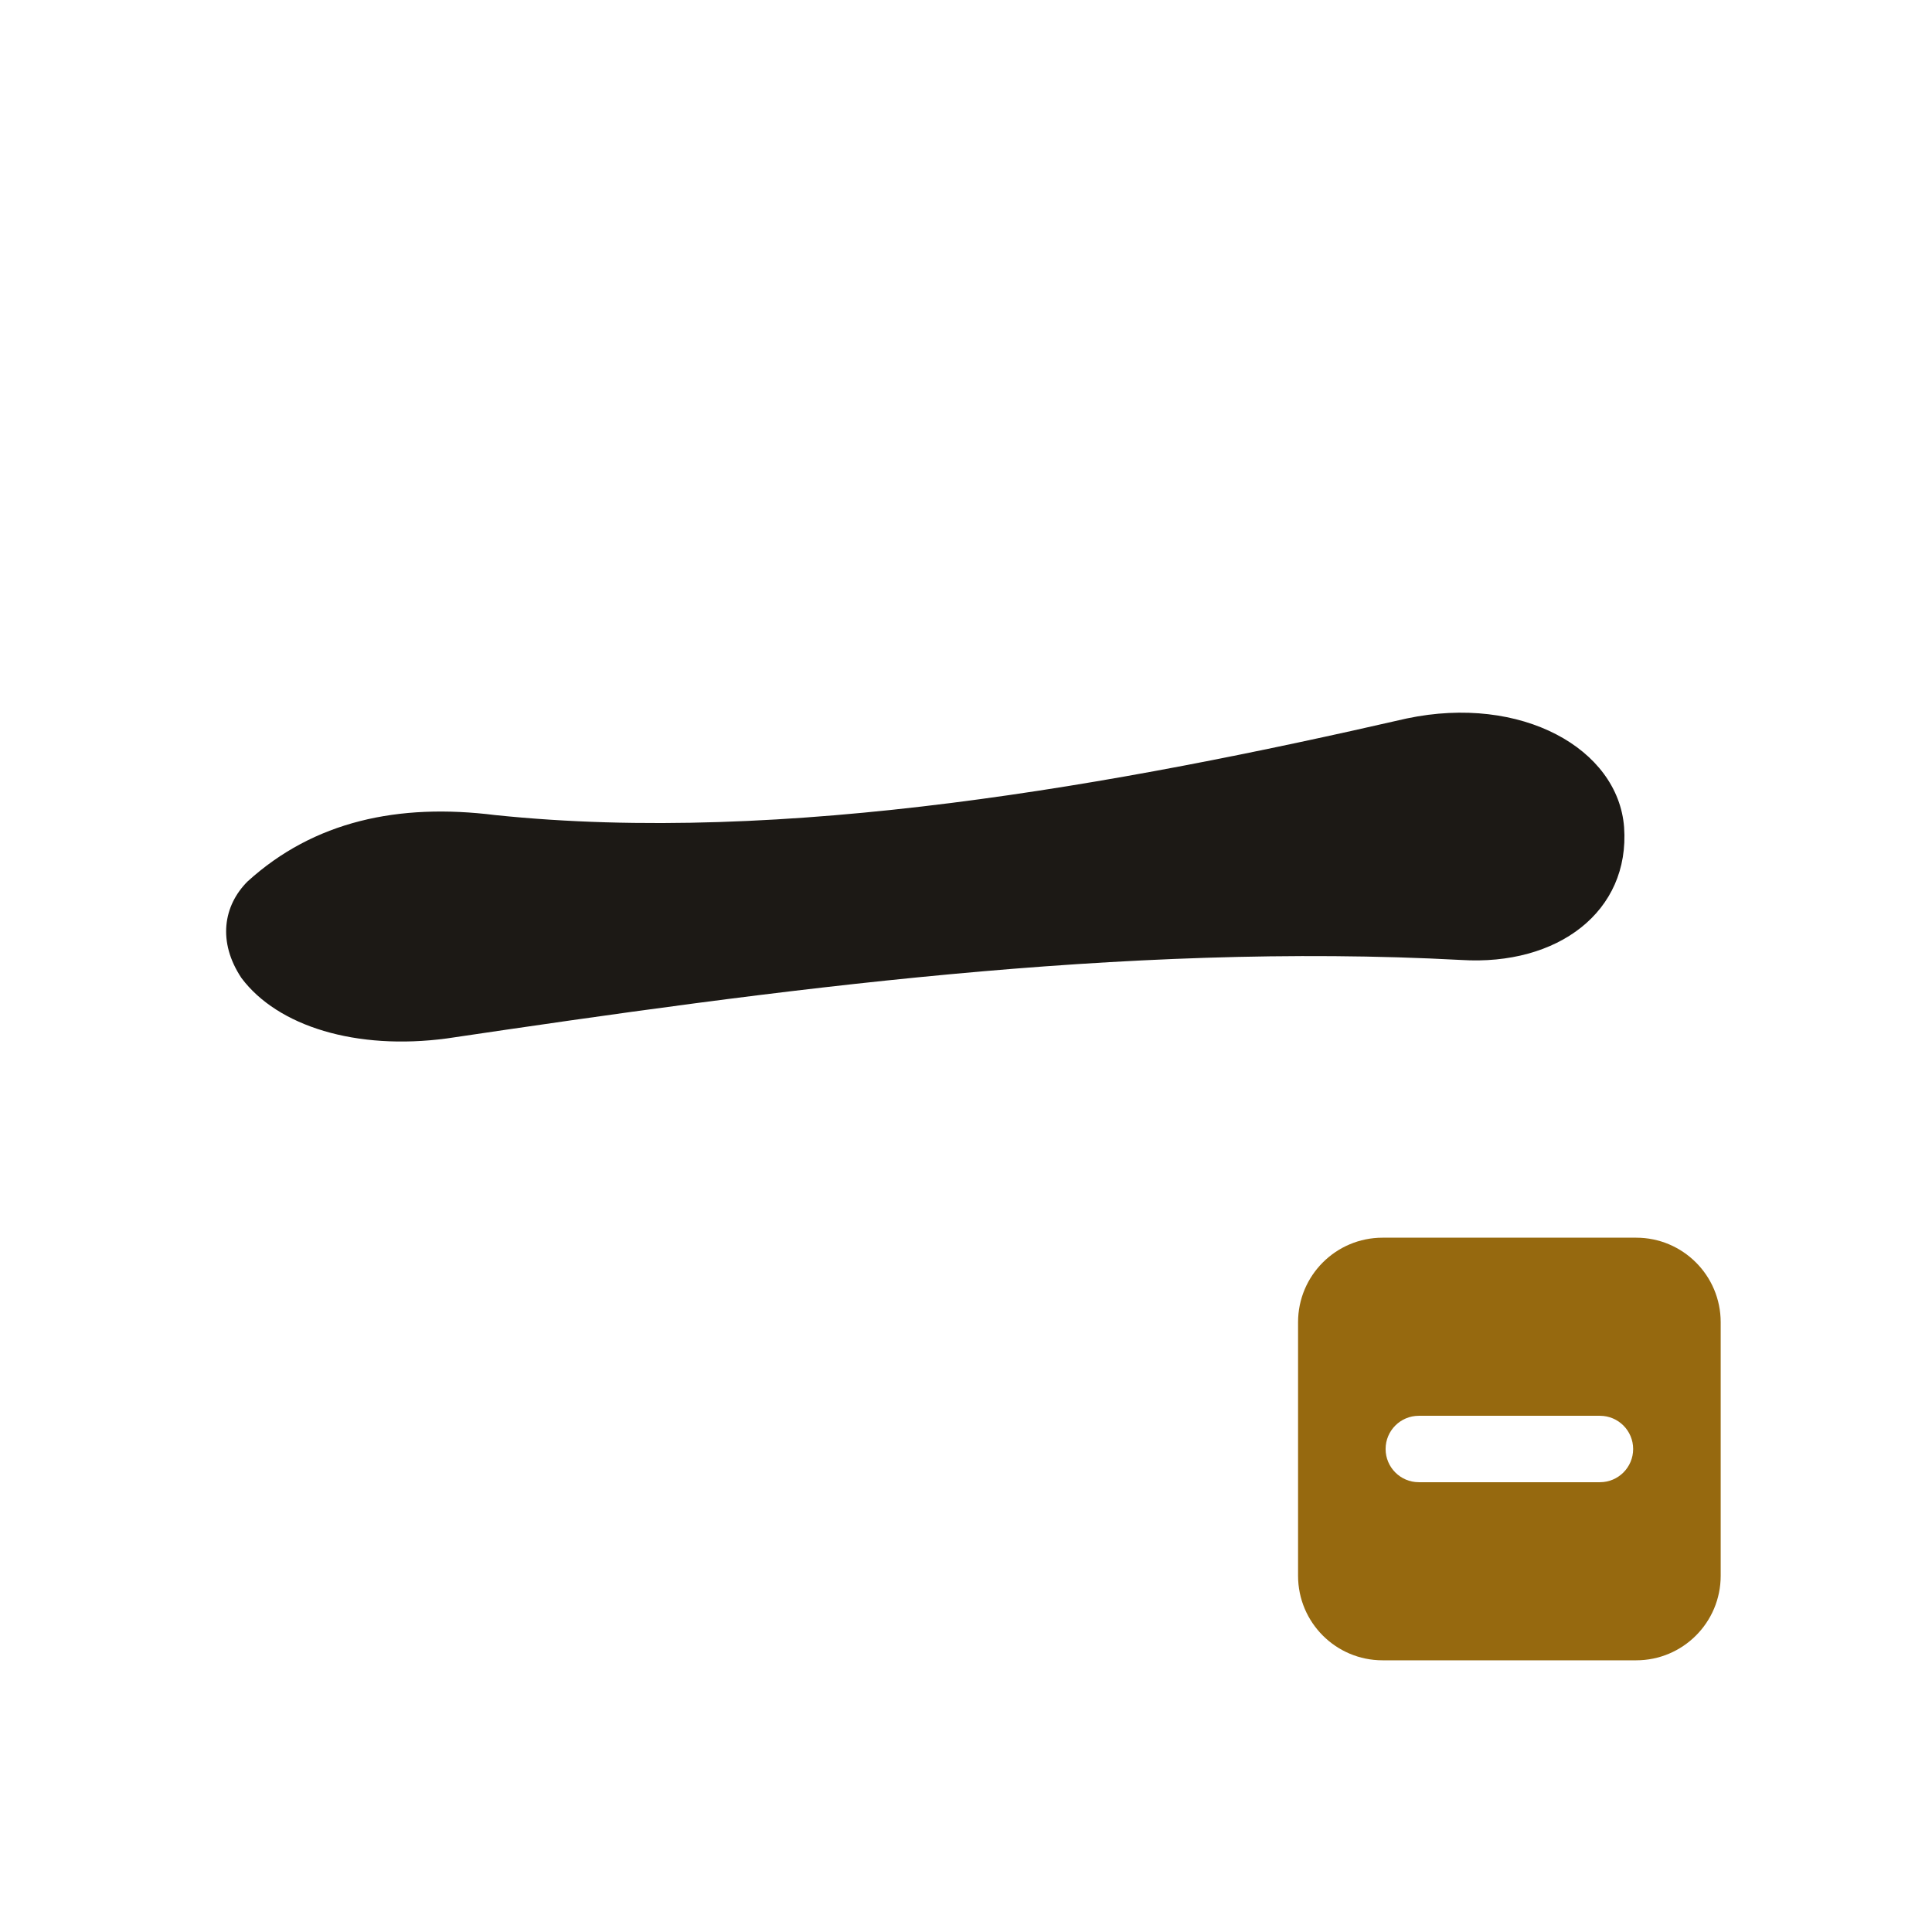
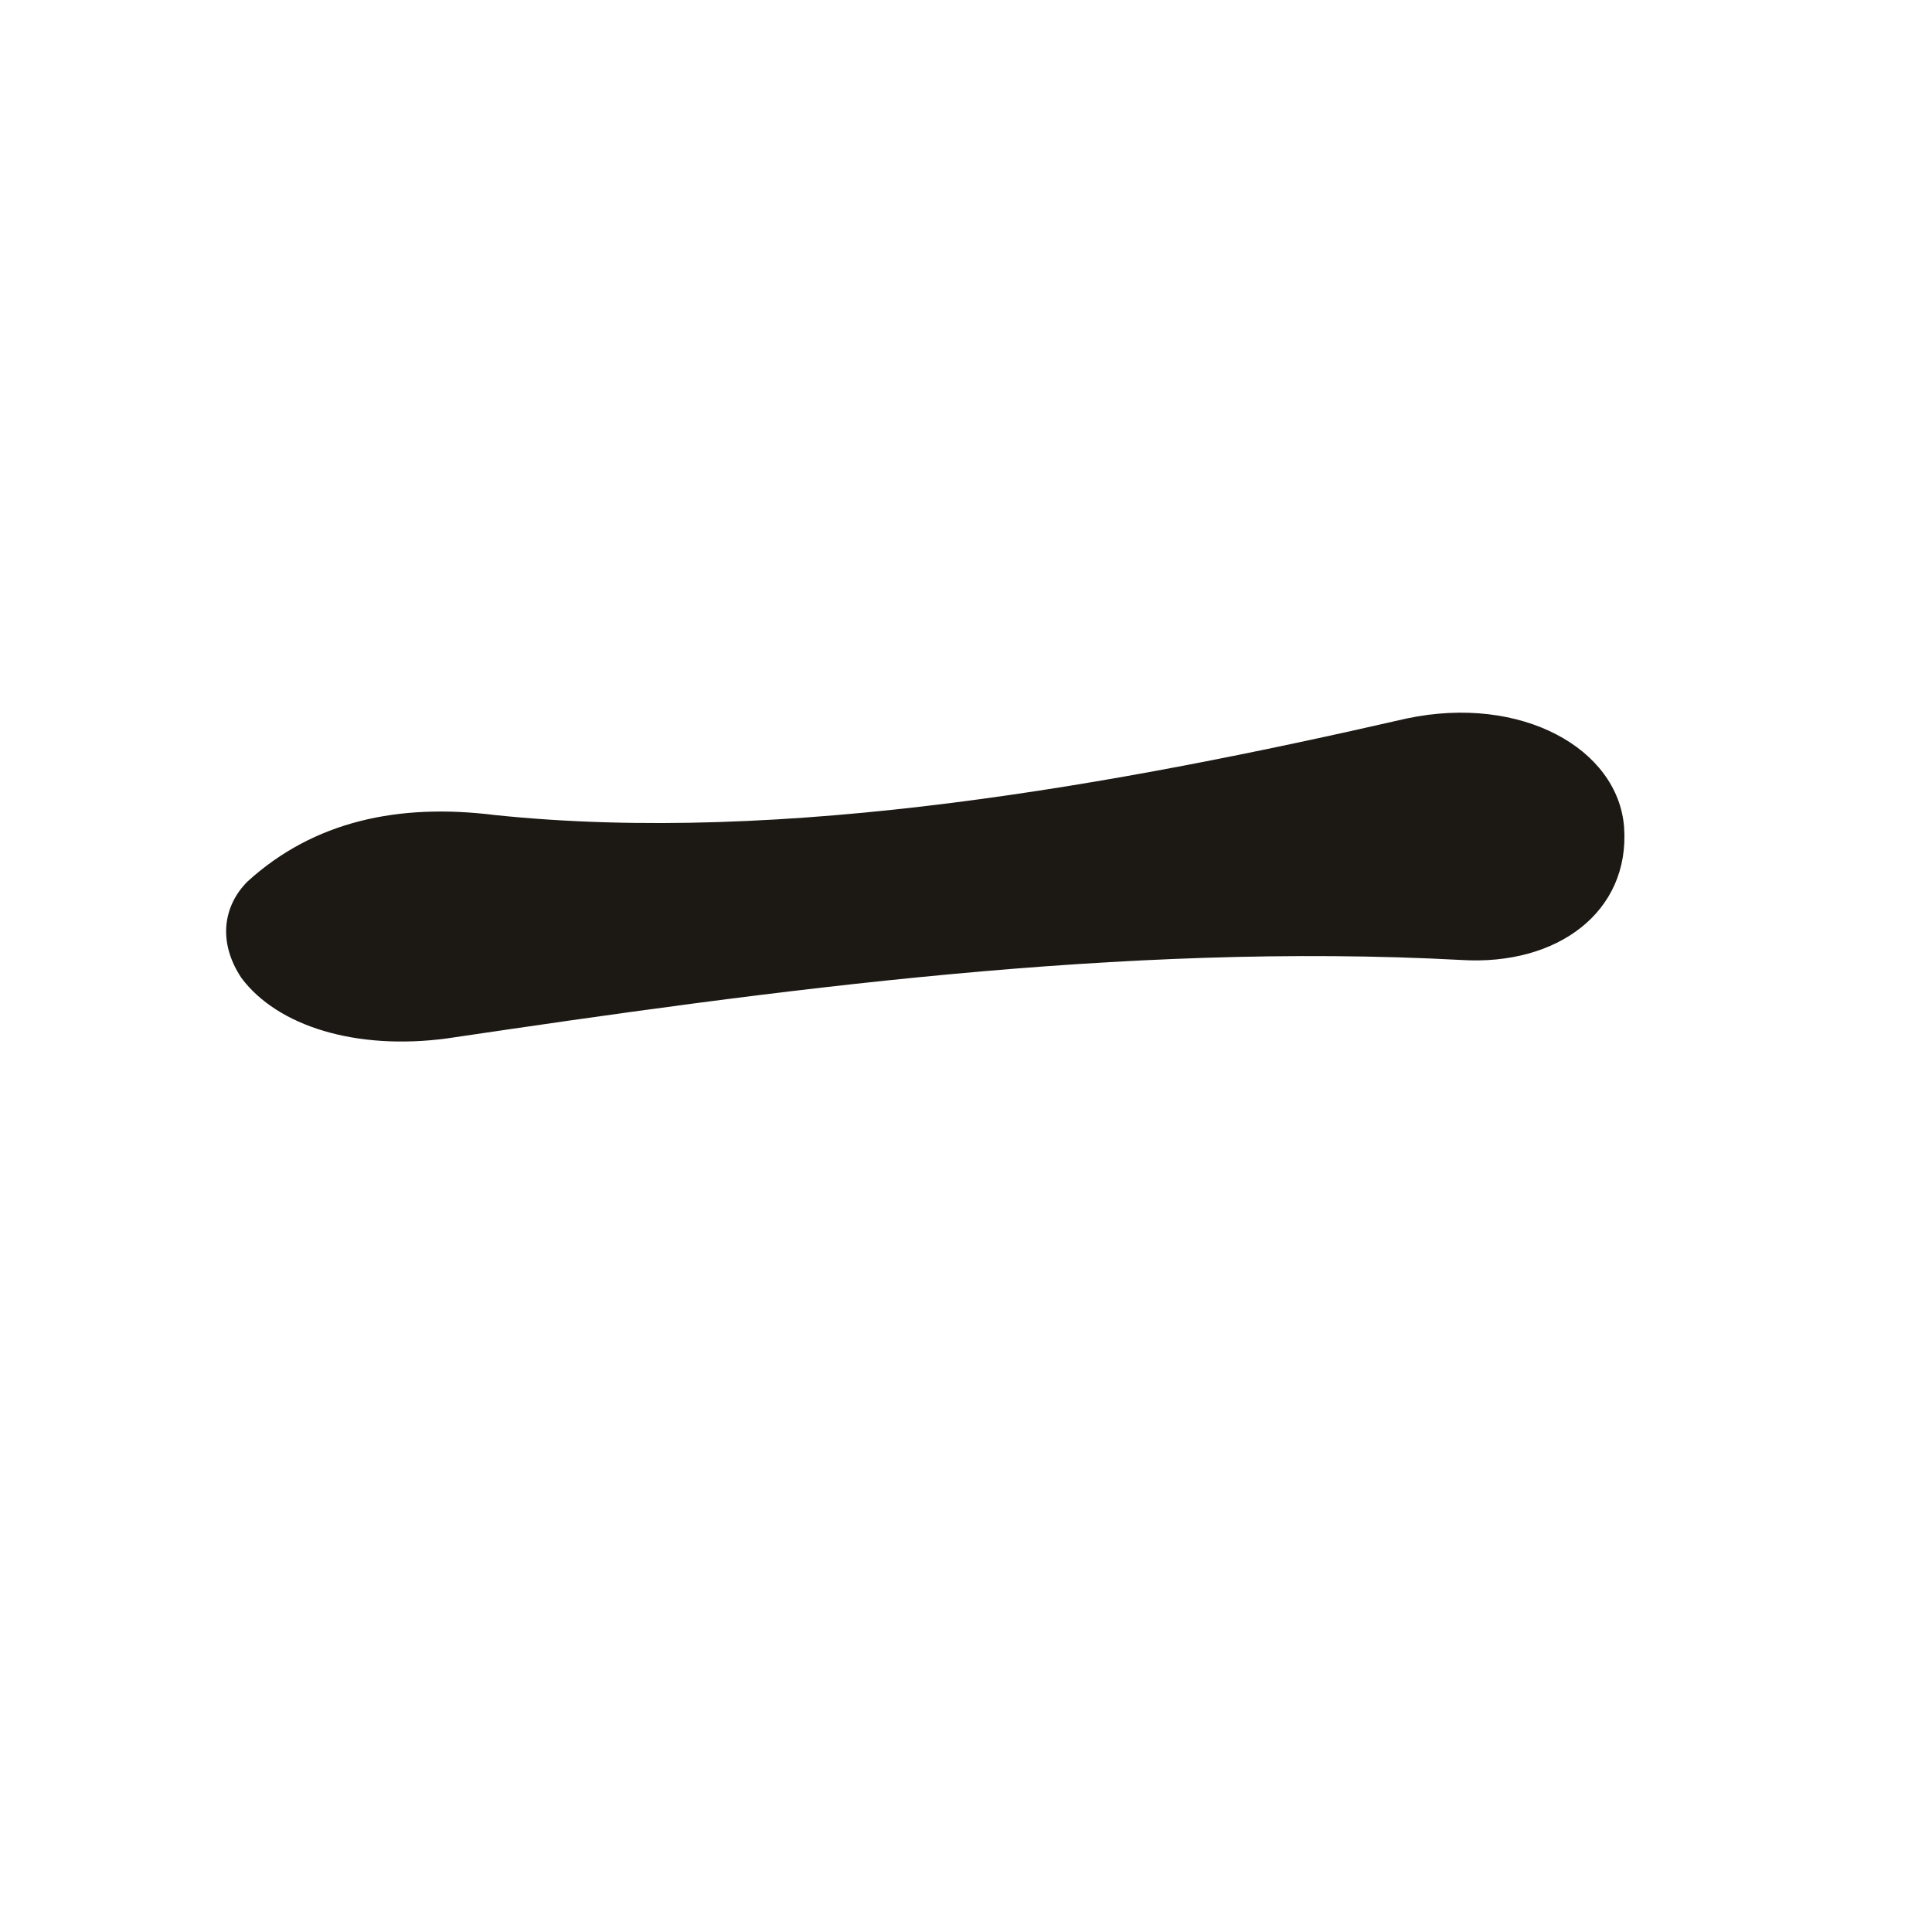
<svg xmlns="http://www.w3.org/2000/svg" viewBox="0 0 32 32">
  <style>
    .sumi { fill: #1c1915; }
    .hinata { fill: #96690f; }
    @media (prefers-color-scheme: dark) {
      .sumi { fill: #f2ede3; }
      .hinata { fill: #e0a83d; }
    }
  </style>
  <path class="sumi" d="M4.1 14.6     C5.2 13.6 6.6 13.3 8.2 13.5     C13 14 18.5 13 23.3 11.9     C25.2 11.5 26.8 12.4 26.9 13.7     C27 15.1 25.8 16 24.2 15.9     C18.6 15.6 12.8 16.4 7.4 17.2     C5.9 17.4 4.6 17 4 16.2     C3.6 15.6 3.7 15 4.1 14.6 Z" />
-   <path class="hinata" fill-rule="evenodd" d="M22.9 20.5     h4.2 a1.4 1.4 0 0 1 1.4 1.4 v4.2 a1.4 1.4 0 0 1 -1.4 1.4     h-4.2 a1.4 1.4 0 0 1 -1.4 -1.4 v-4.2 a1.4 1.4 0 0 1 1.4 -1.4 Z     M23.5 23.45 h3 a0.55 0.55 0 0 1 0 1.1 h-3 a0.55 0.55 0 0 1 0 -1.1 Z" />
</svg>
